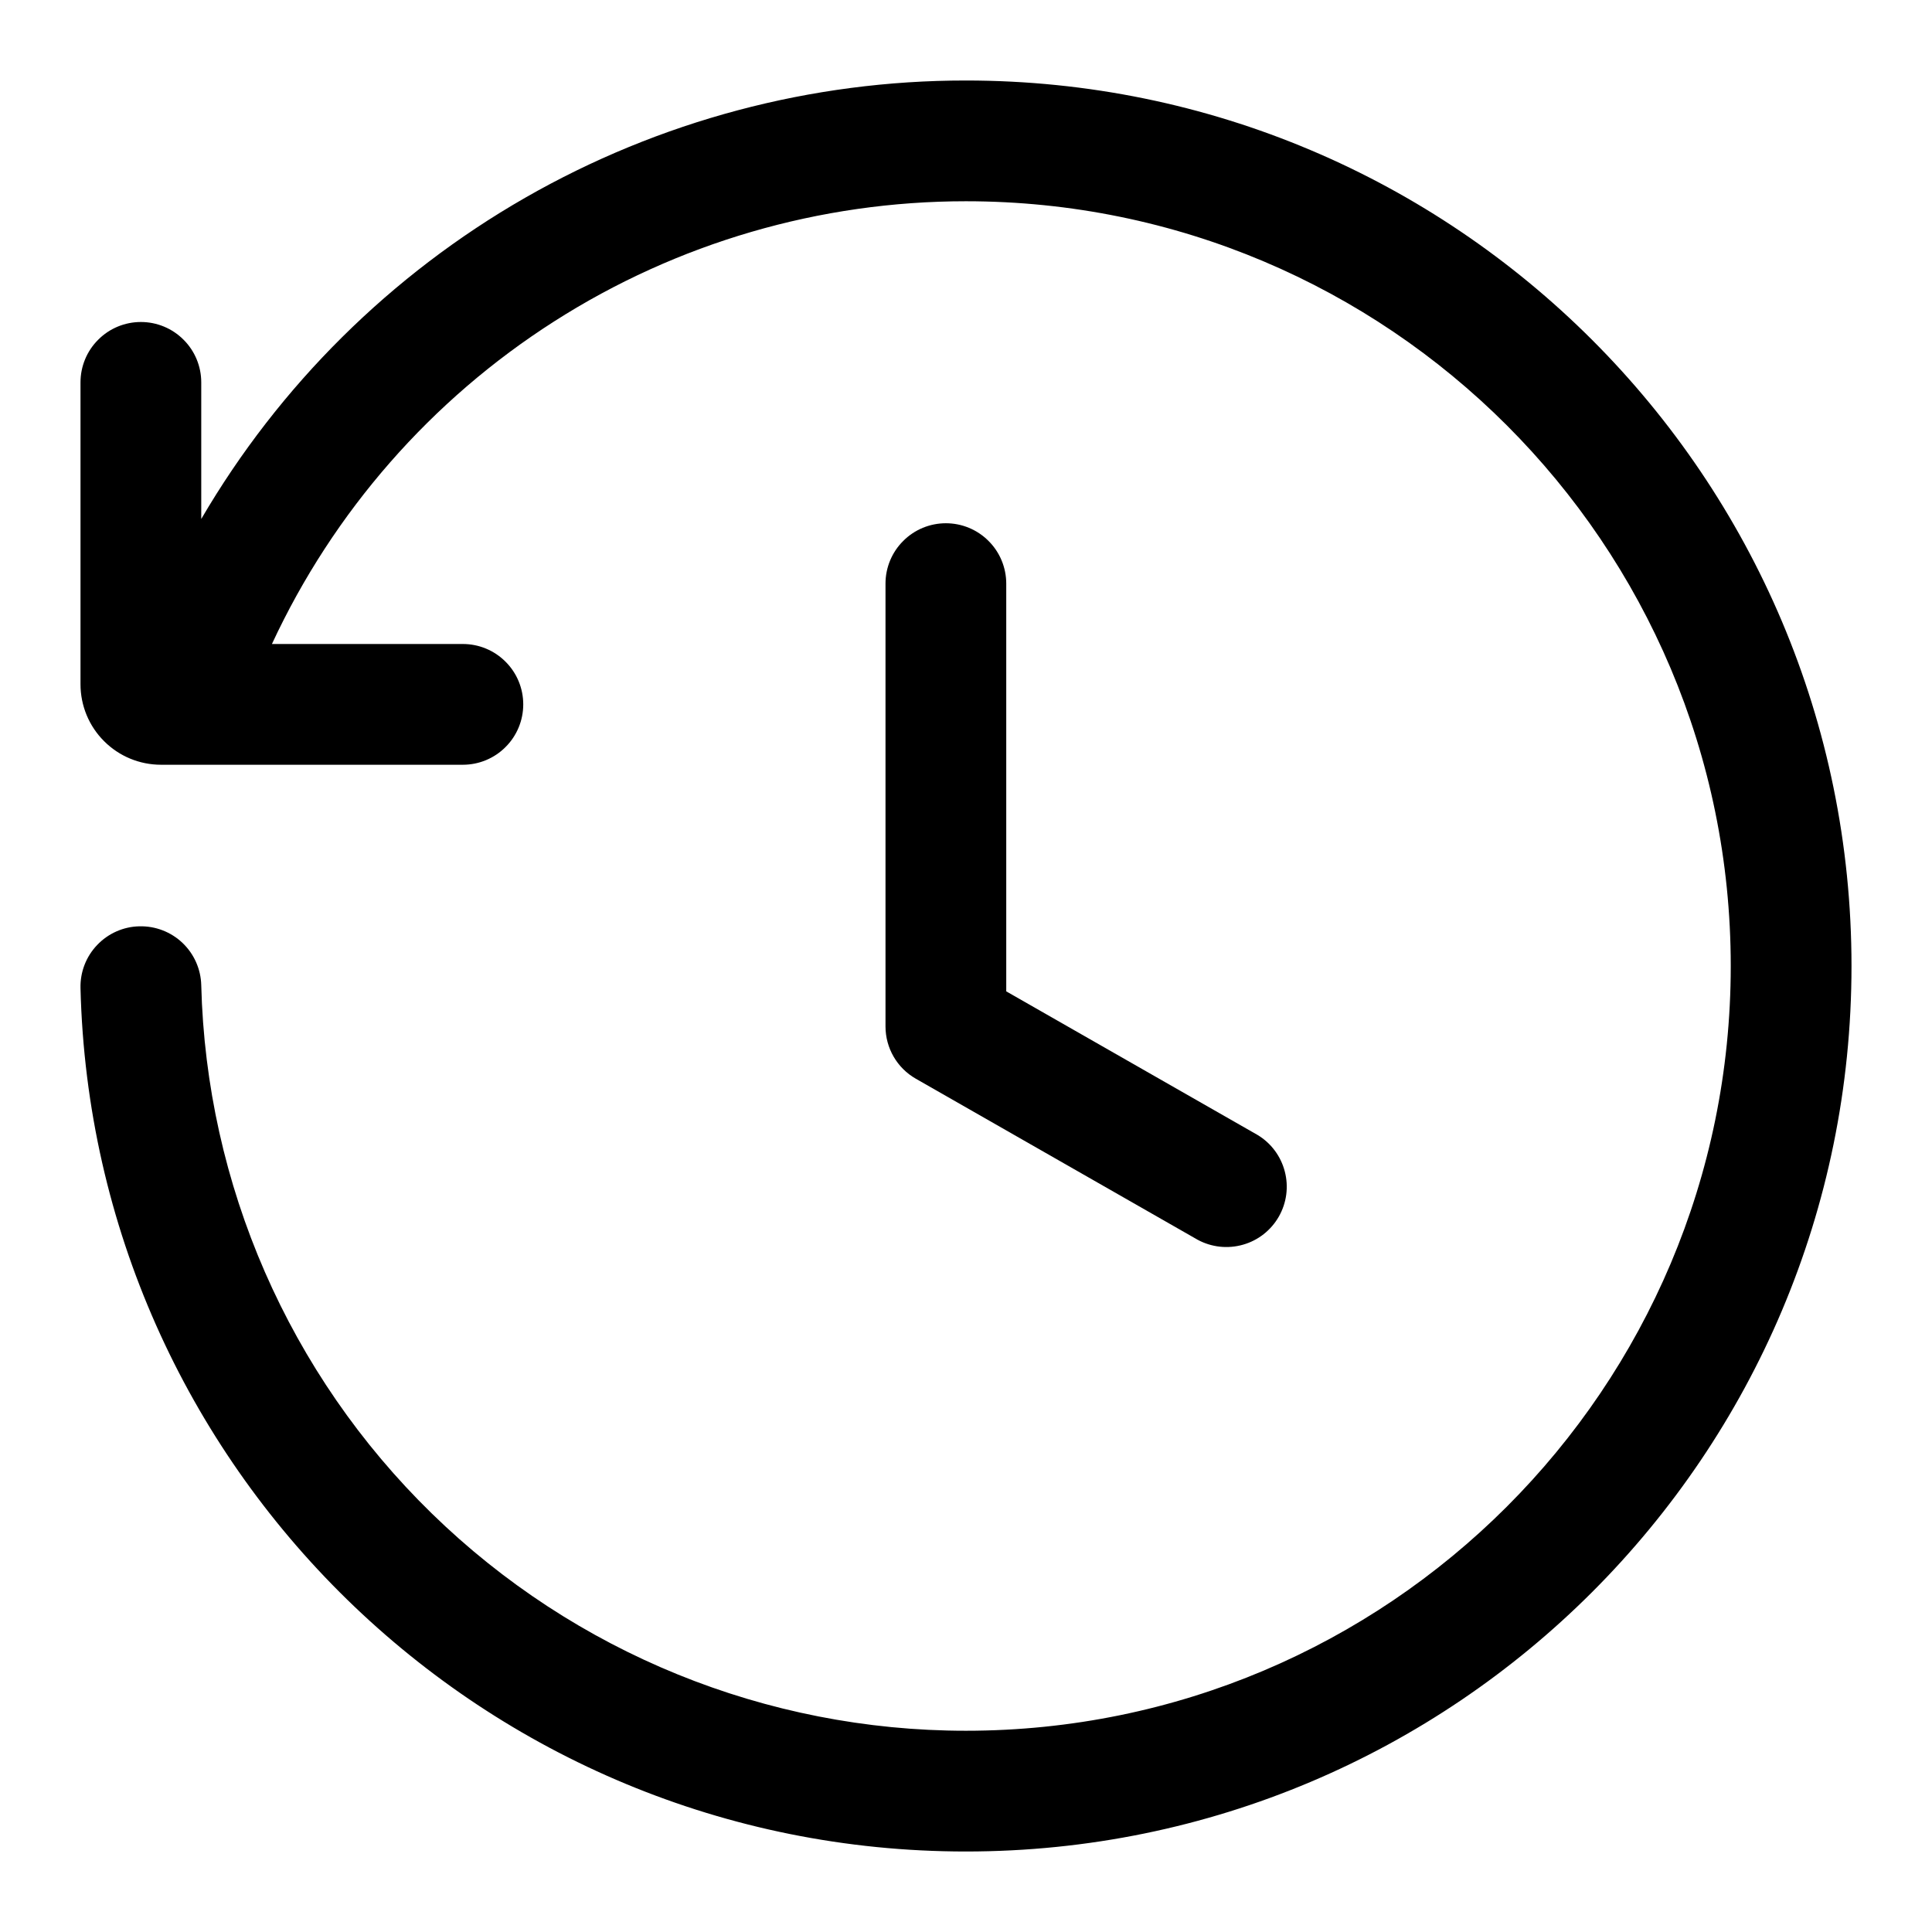
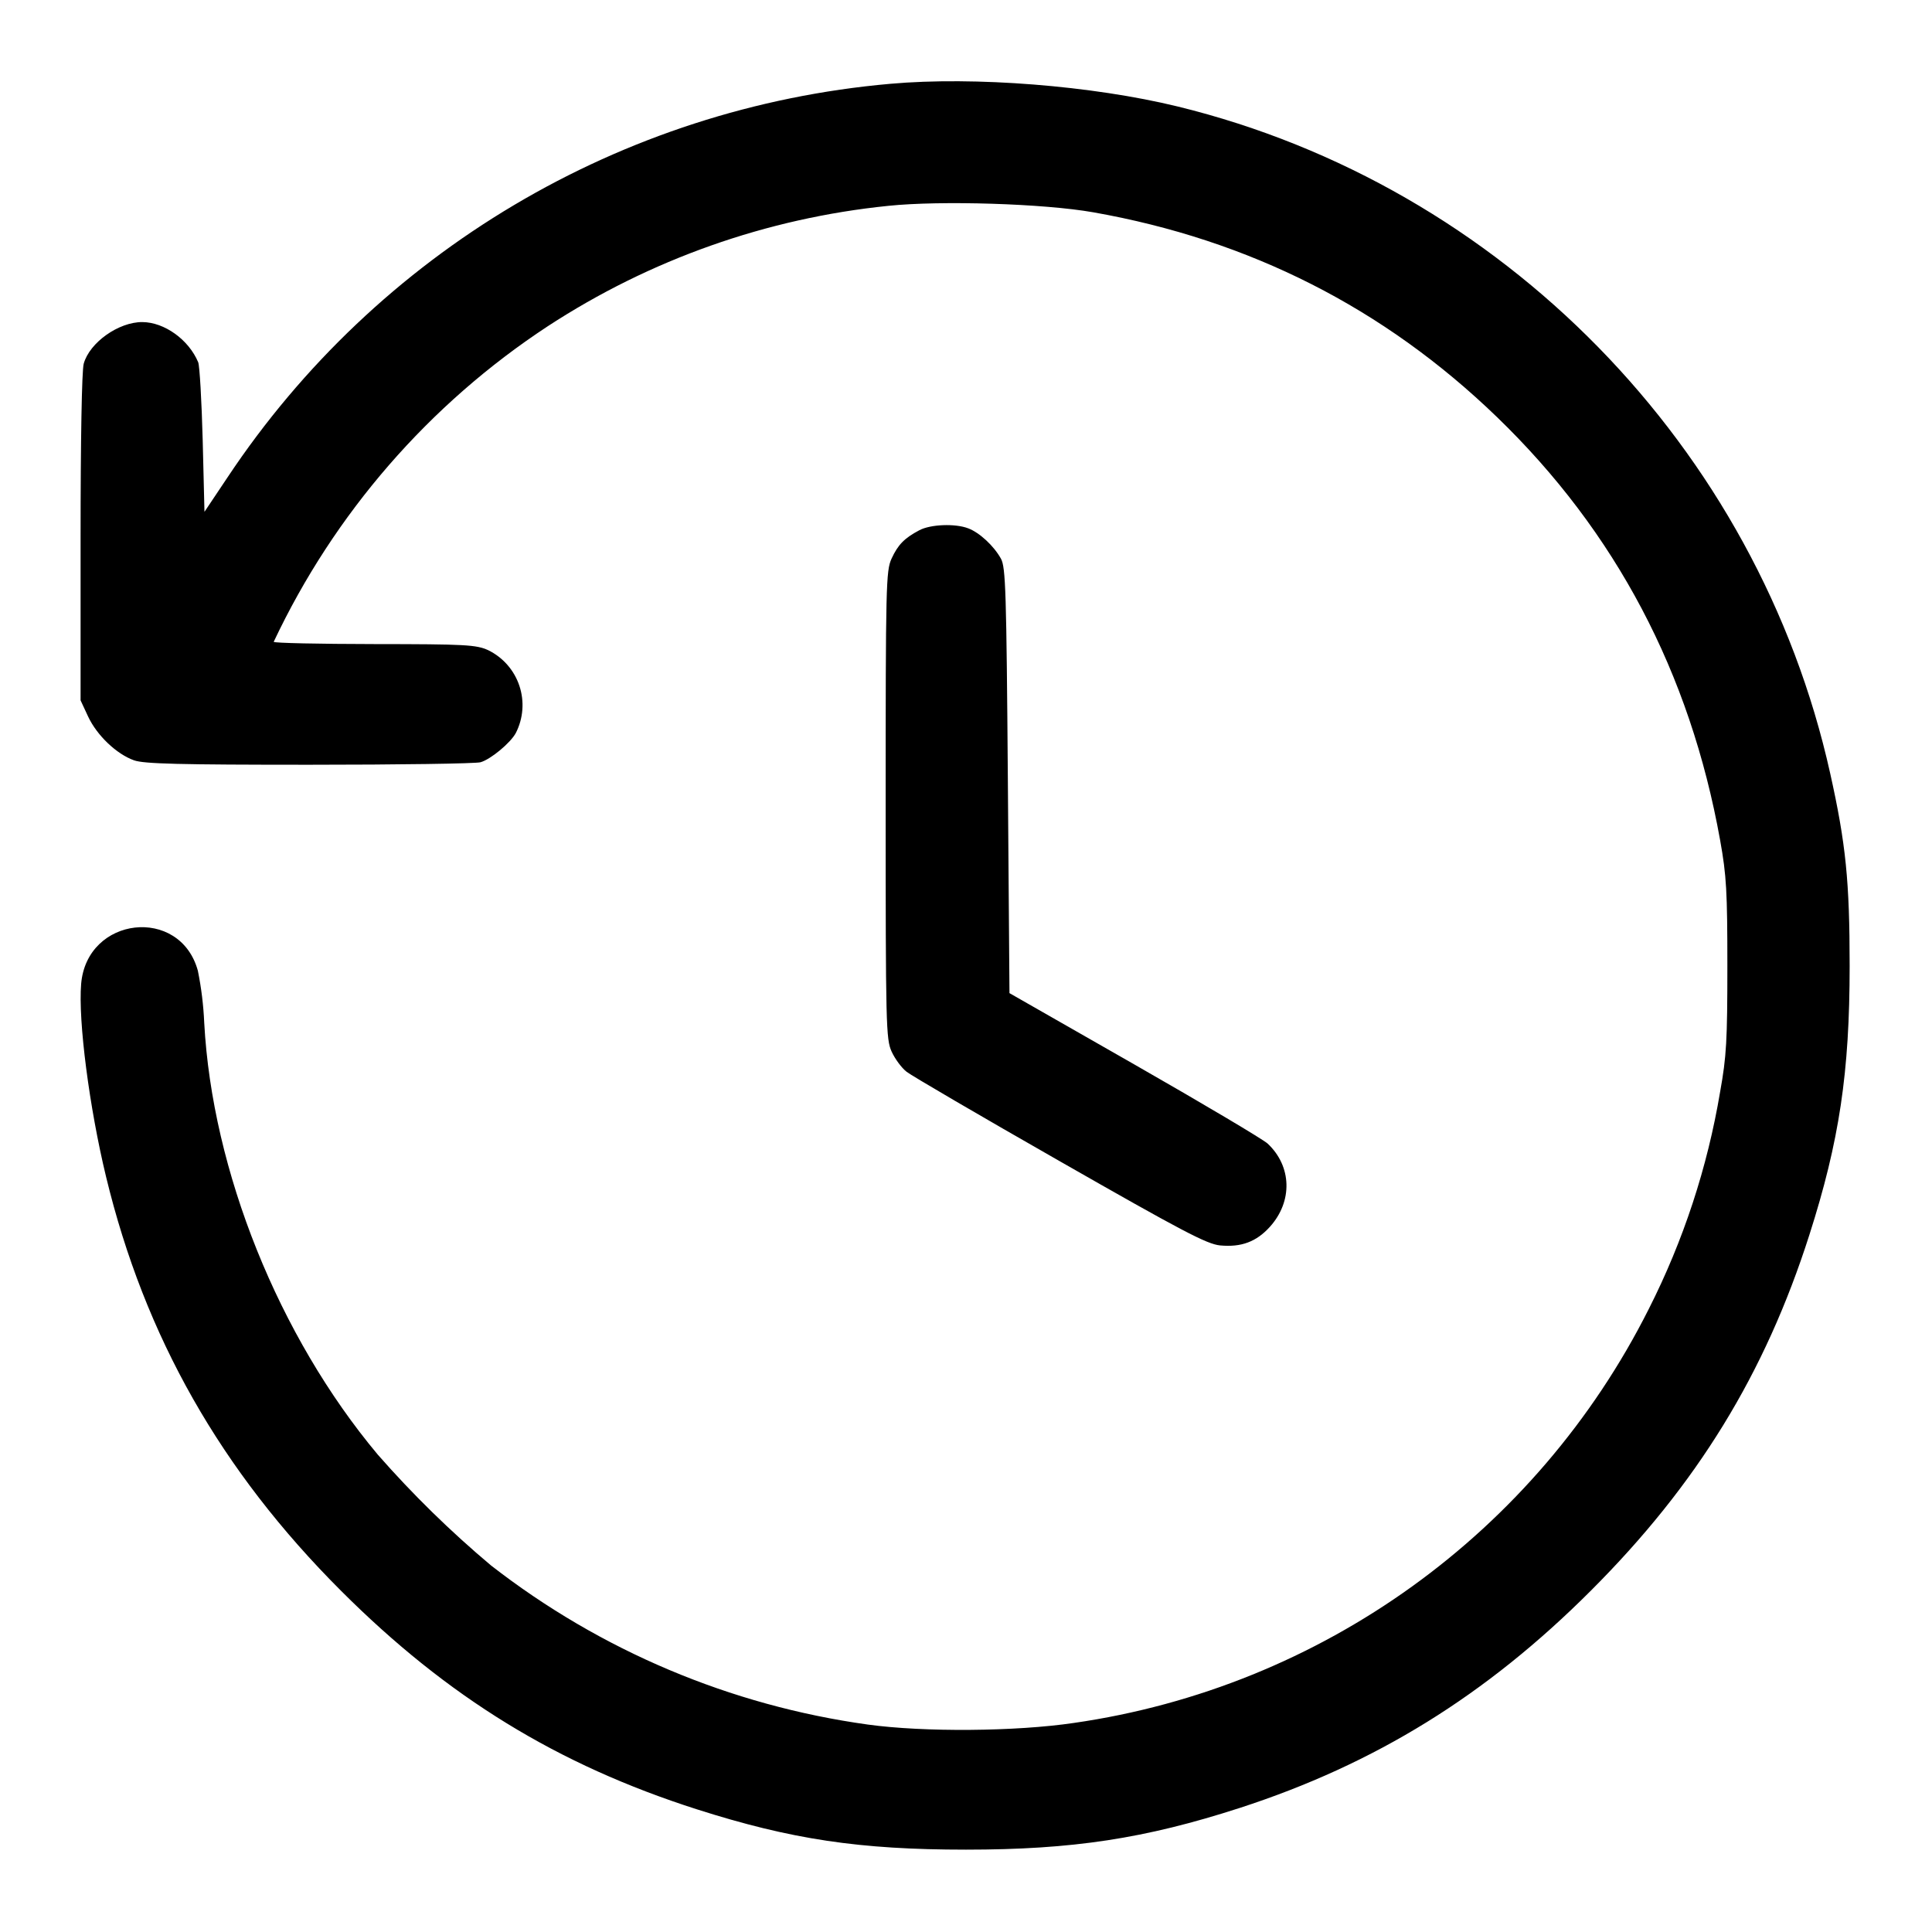
- <svg xmlns="http://www.w3.org/2000/svg" width="100%" height="100%" viewBox="0 0 24 24" fill="currentColor">
-   <path d="M11.998 2.5C10.186 2.5 8.412 3.017 6.885 3.992C5.358 4.966 4.141 6.357 3.378 8H5.75C5.949 8 6.14 8.079 6.28 8.22C6.421 8.36 6.5 8.551 6.5 8.75C6.5 8.949 6.421 9.14 6.28 9.28C6.14 9.421 5.949 9.5 5.75 9.5H2C1.735 9.5 1.48 9.395 1.293 9.207C1.105 9.02 1 8.765 1 8.5V4.75C1 4.551 1.079 4.36 1.22 4.22C1.36 4.079 1.551 4 1.75 4C1.949 4 2.14 4.079 2.28 4.22C2.421 4.36 2.5 4.551 2.5 4.75V6.447C3.469 4.789 4.856 3.413 6.523 2.457C8.189 1.502 10.077 0.999 11.998 1C18.074 1 23 5.925 23 12C23 18.075 18.074 23 11.998 23C6.014 23 1.146 18.223 1 12.275C0.995 12.076 1.069 11.883 1.207 11.739C1.344 11.595 1.533 11.511 1.731 11.507C1.93 11.502 2.123 11.576 2.267 11.713C2.411 11.85 2.495 12.039 2.5 12.238C2.562 14.716 3.59 17.071 5.365 18.802C7.139 20.532 9.519 21.5 11.998 21.5C17.246 21.5 21.5 17.247 21.5 12C21.5 6.753 17.246 2.5 11.998 2.5Z" />
-   <path d="M12.5 7.25C12.5 7.051 12.421 6.86 12.28 6.72C12.14 6.579 11.949 6.5 11.75 6.5C11.551 6.5 11.36 6.579 11.22 6.72C11.079 6.86 11 7.051 11 7.25V12.75C11 13.02 11.144 13.268 11.378 13.401L14.878 15.401C15.05 15.494 15.252 15.516 15.441 15.462C15.629 15.409 15.789 15.283 15.886 15.113C15.983 14.943 16.01 14.742 15.96 14.552C15.911 14.363 15.79 14.2 15.622 14.099L12.5 12.315V7.25Z" />
+ <svg xmlns="http://www.w3.org/2000/svg" viewBox="0 0 24 24" fill="currentColor">
+   <path d="M11.06 1.041a11.05 11.05 0 0 0-8.233 4.888l-.287.429-.022-.889c-.013-.489-.038-.925-.056-.969-.118-.281-.419-.497-.693-.499-.295-.002-.656.254-.729.517-.024.085-.039.958-.039 2.162V8.7l.093.2c.11.236.354.468.571.545.123.044.566.055 2.175.055 1.111 0 2.069-.014 2.129-.031.125-.035.373-.24.439-.364a.76.76 0 0 0-.343-1.028c-.15-.068-.281-.075-1.415-.076C3.962 8 3.4 7.988 3.4 7.973a9.581 9.581 0 0 1 3.404-3.92 9.49 9.49 0 0 1 4.231-1.496c.652-.068 1.933-.028 2.545.08 1.944.343 3.614 1.19 5.015 2.543 1.476 1.426 2.4 3.178 2.773 5.257.079.439.09.638.09 1.563 0 .925-.011 1.124-.09 1.563a9.416 9.416 0 0 1-.886 2.697 9.51 9.51 0 0 1-7.142 5.143c-.721.107-1.863.116-2.56.02a9.82 9.82 0 0 1-4.68-1.976 12.923 12.923 0 0 1-1.407-1.377c-1.231-1.47-2.057-3.525-2.156-5.365a4.17 4.17 0 0 0-.079-.646c-.221-.808-1.38-.677-1.45.164-.038.458.101 1.533.31 2.397.48 1.984 1.424 3.648 2.919 5.142 1.32 1.32 2.69 2.161 4.42 2.714 1.168.373 2.019.501 3.343.501 1.323 0 2.223-.137 3.4-.518 1.681-.545 3.063-1.399 4.361-2.698 1.319-1.318 2.164-2.693 2.716-4.422.372-1.164.5-2.017.5-3.339 0-1.052-.047-1.519-.242-2.394-.901-4.053-4.077-7.298-8.105-8.283-1.061-.259-2.526-.375-3.57-.282m.36 5.546c-.185.098-.265.179-.345.353-.069.151-.073.331-.073 3.06 0 2.738.004 2.909.074 3.063.041.09.124.203.186.251.062.049.919.55 1.906 1.113 1.516.866 1.824 1.028 1.988 1.044.263.025.451-.045.619-.231.285-.316.273-.752-.028-1.034-.056-.052-.8-.494-1.654-.982l-1.553-.887-.02-2.638c-.018-2.361-.027-2.652-.086-2.759-.088-.159-.267-.325-.407-.377-.162-.062-.468-.05-.607.024" fill-rule="evenodd" />
</svg>
